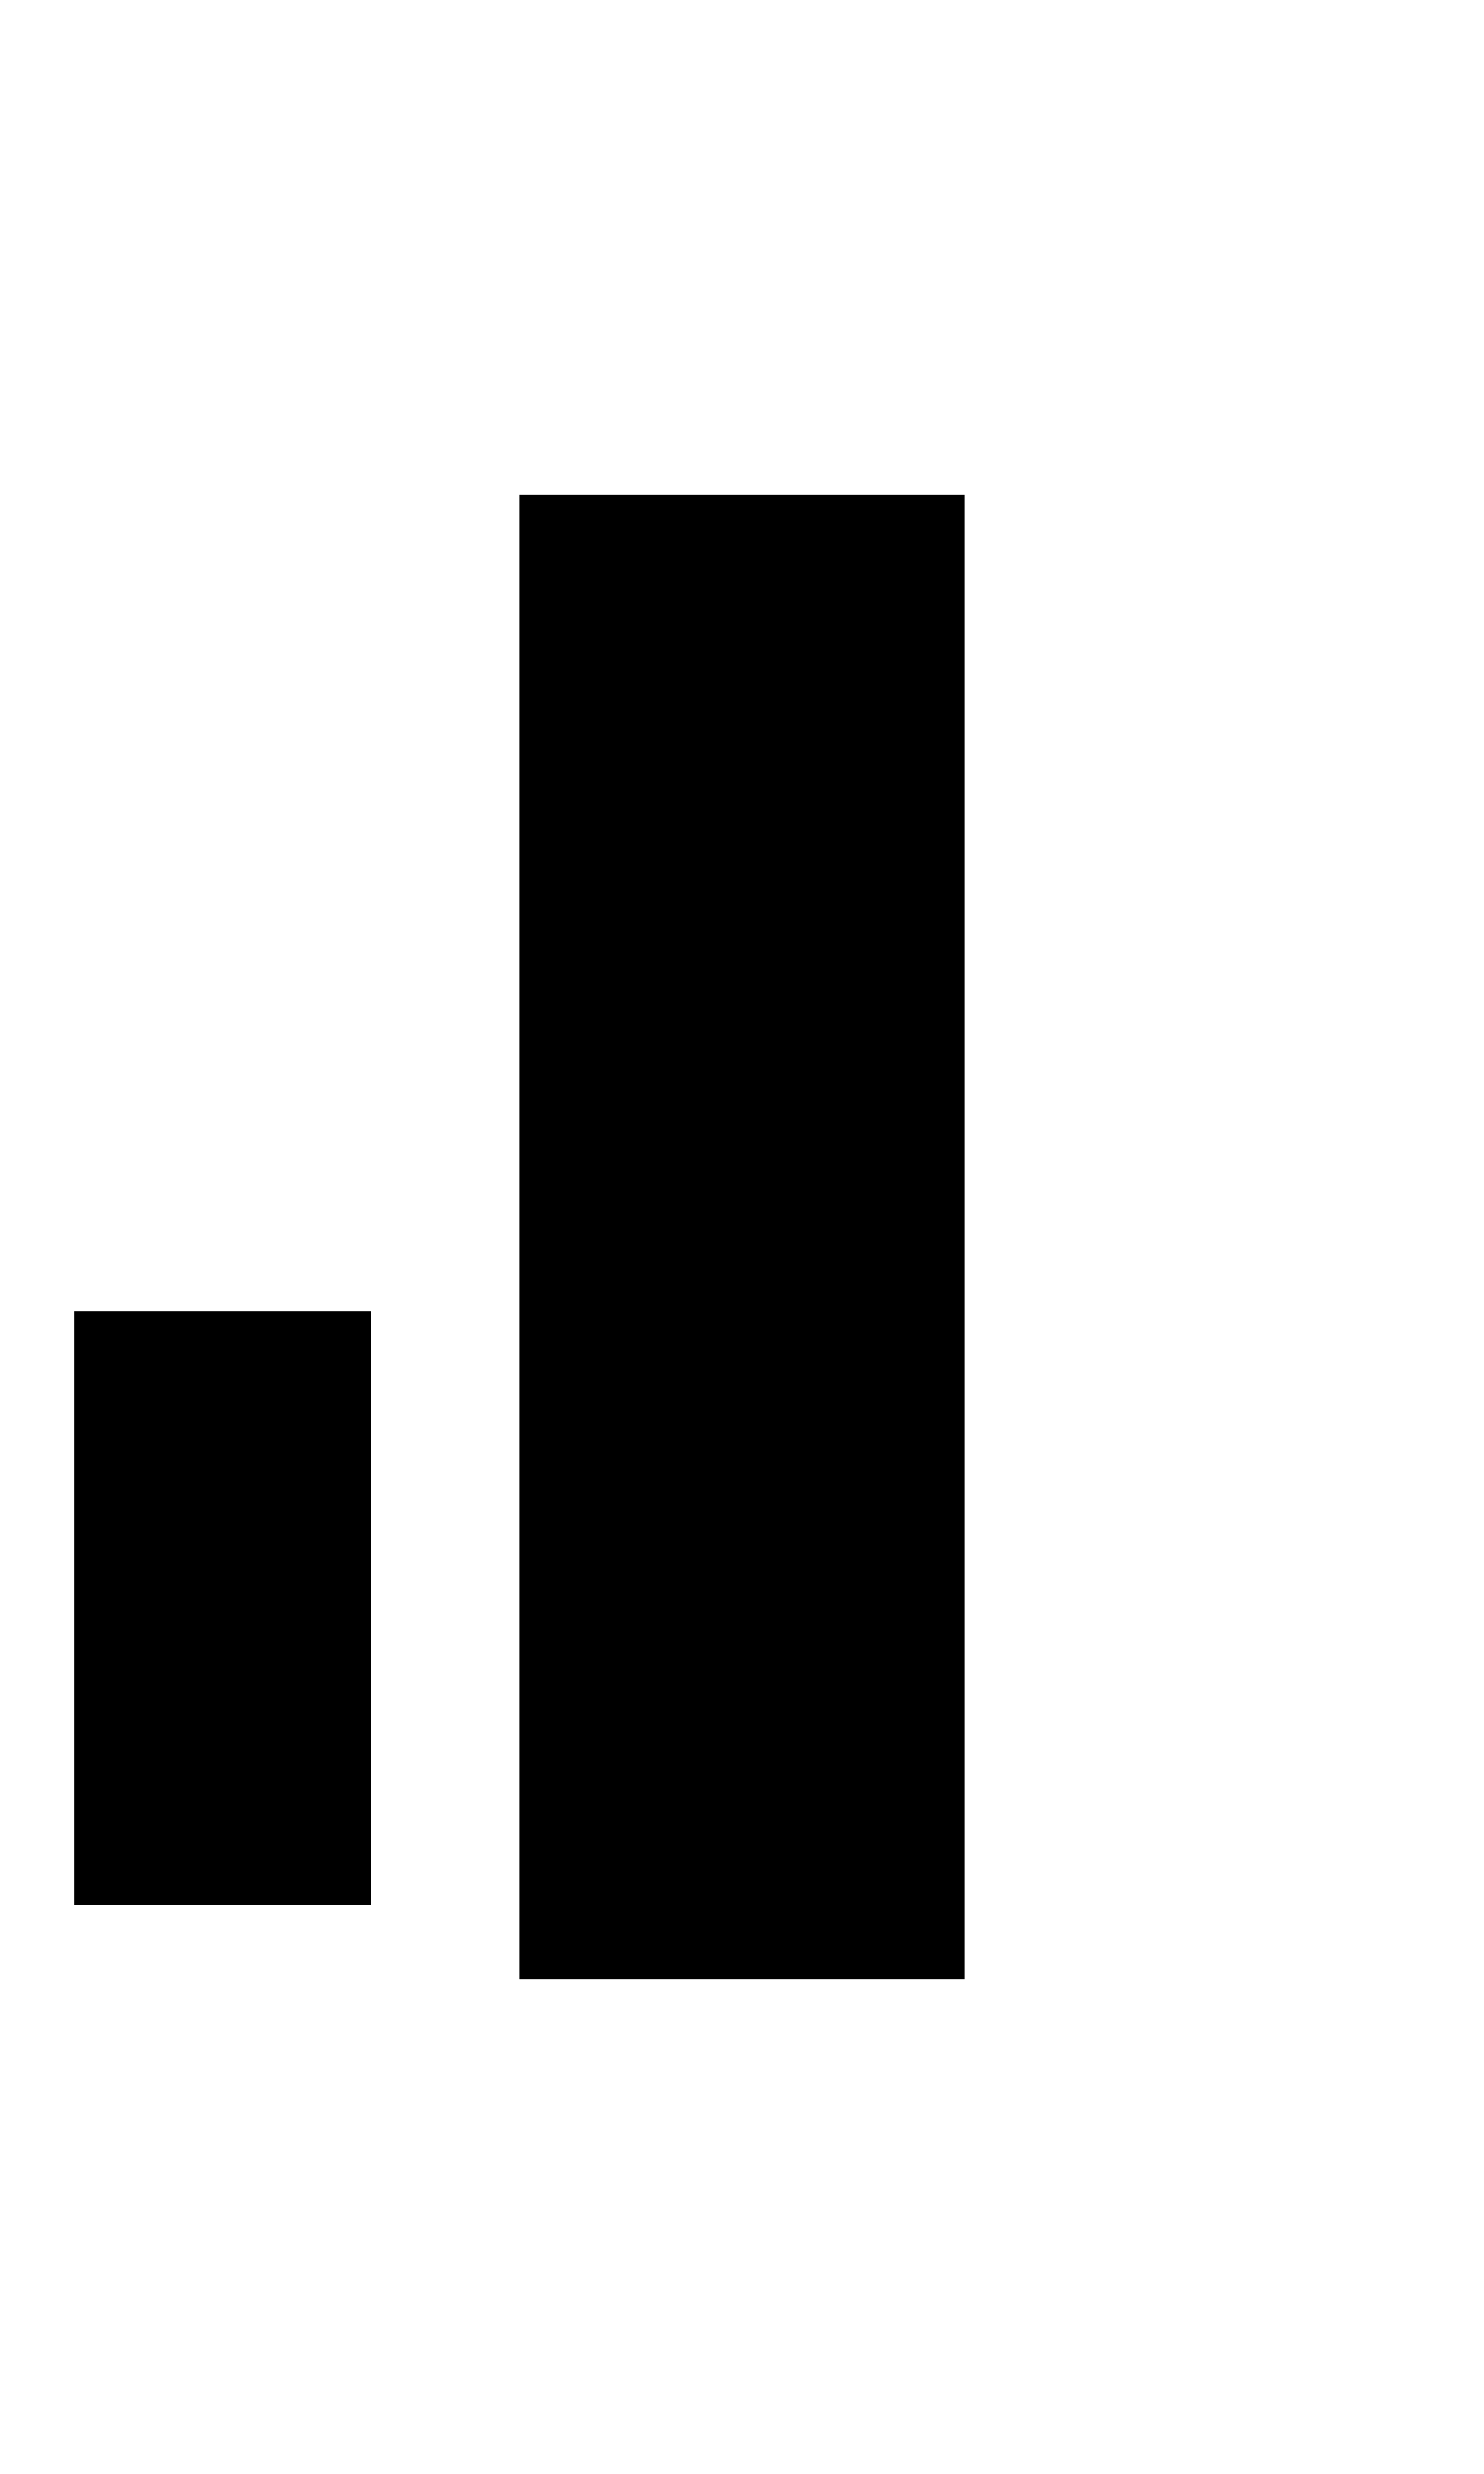
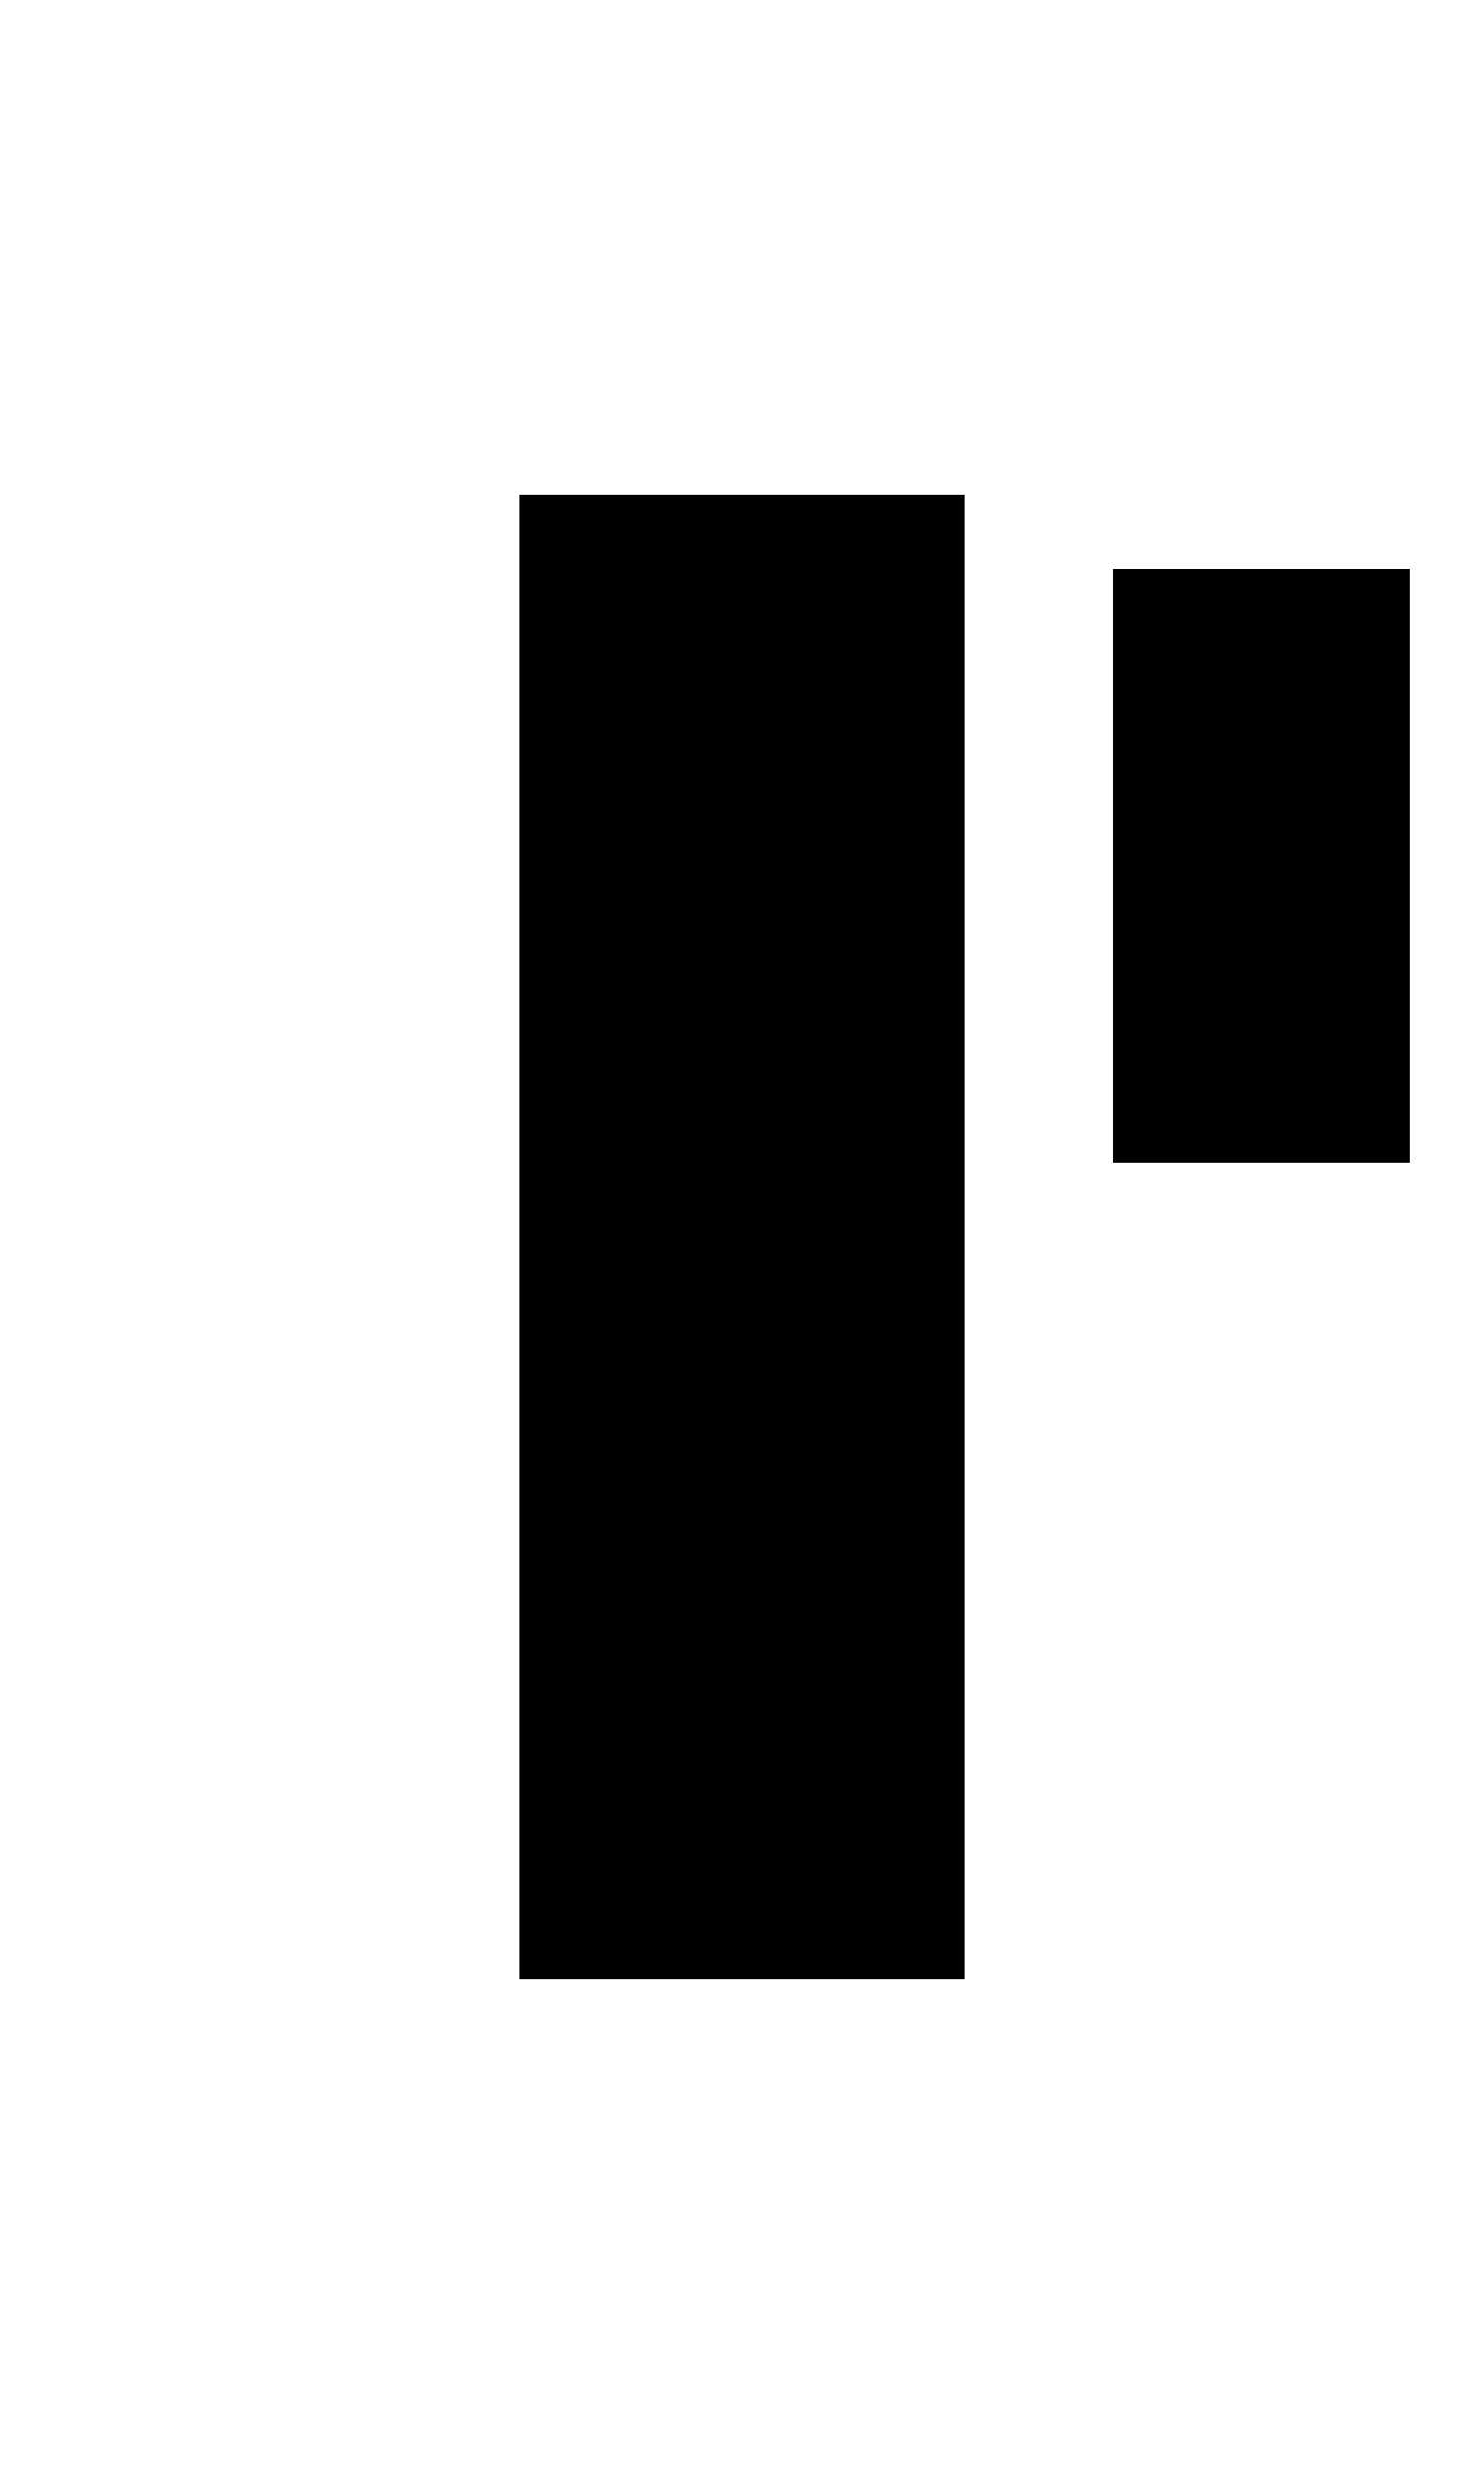
<svg width="100" height="" viewbox="0 0 100 100">
  <rect x="35" y="0" width="30" height="100" />
-   <rect class="sig_a" x="5" y="75" height="20" width="20" />
-   <rect class="sig_B" x="5" y="55" height="20" width="20" />
-   <line x1="15" y1="30" x2="15" y2="55" />
-   <line x1="10" y1="30" x2="20" y2="30" />
+   <rect class="sig_a" x="75" y="5" height="20" width="20" />
+   <rect class="sig_B" x="75" y="25" height="20" width="20" />
+   <line x1="85" y1="45" x2="85" y2="70" />
+   <line x1="80" y1="70" x2="90" y2="70" />
</svg>
